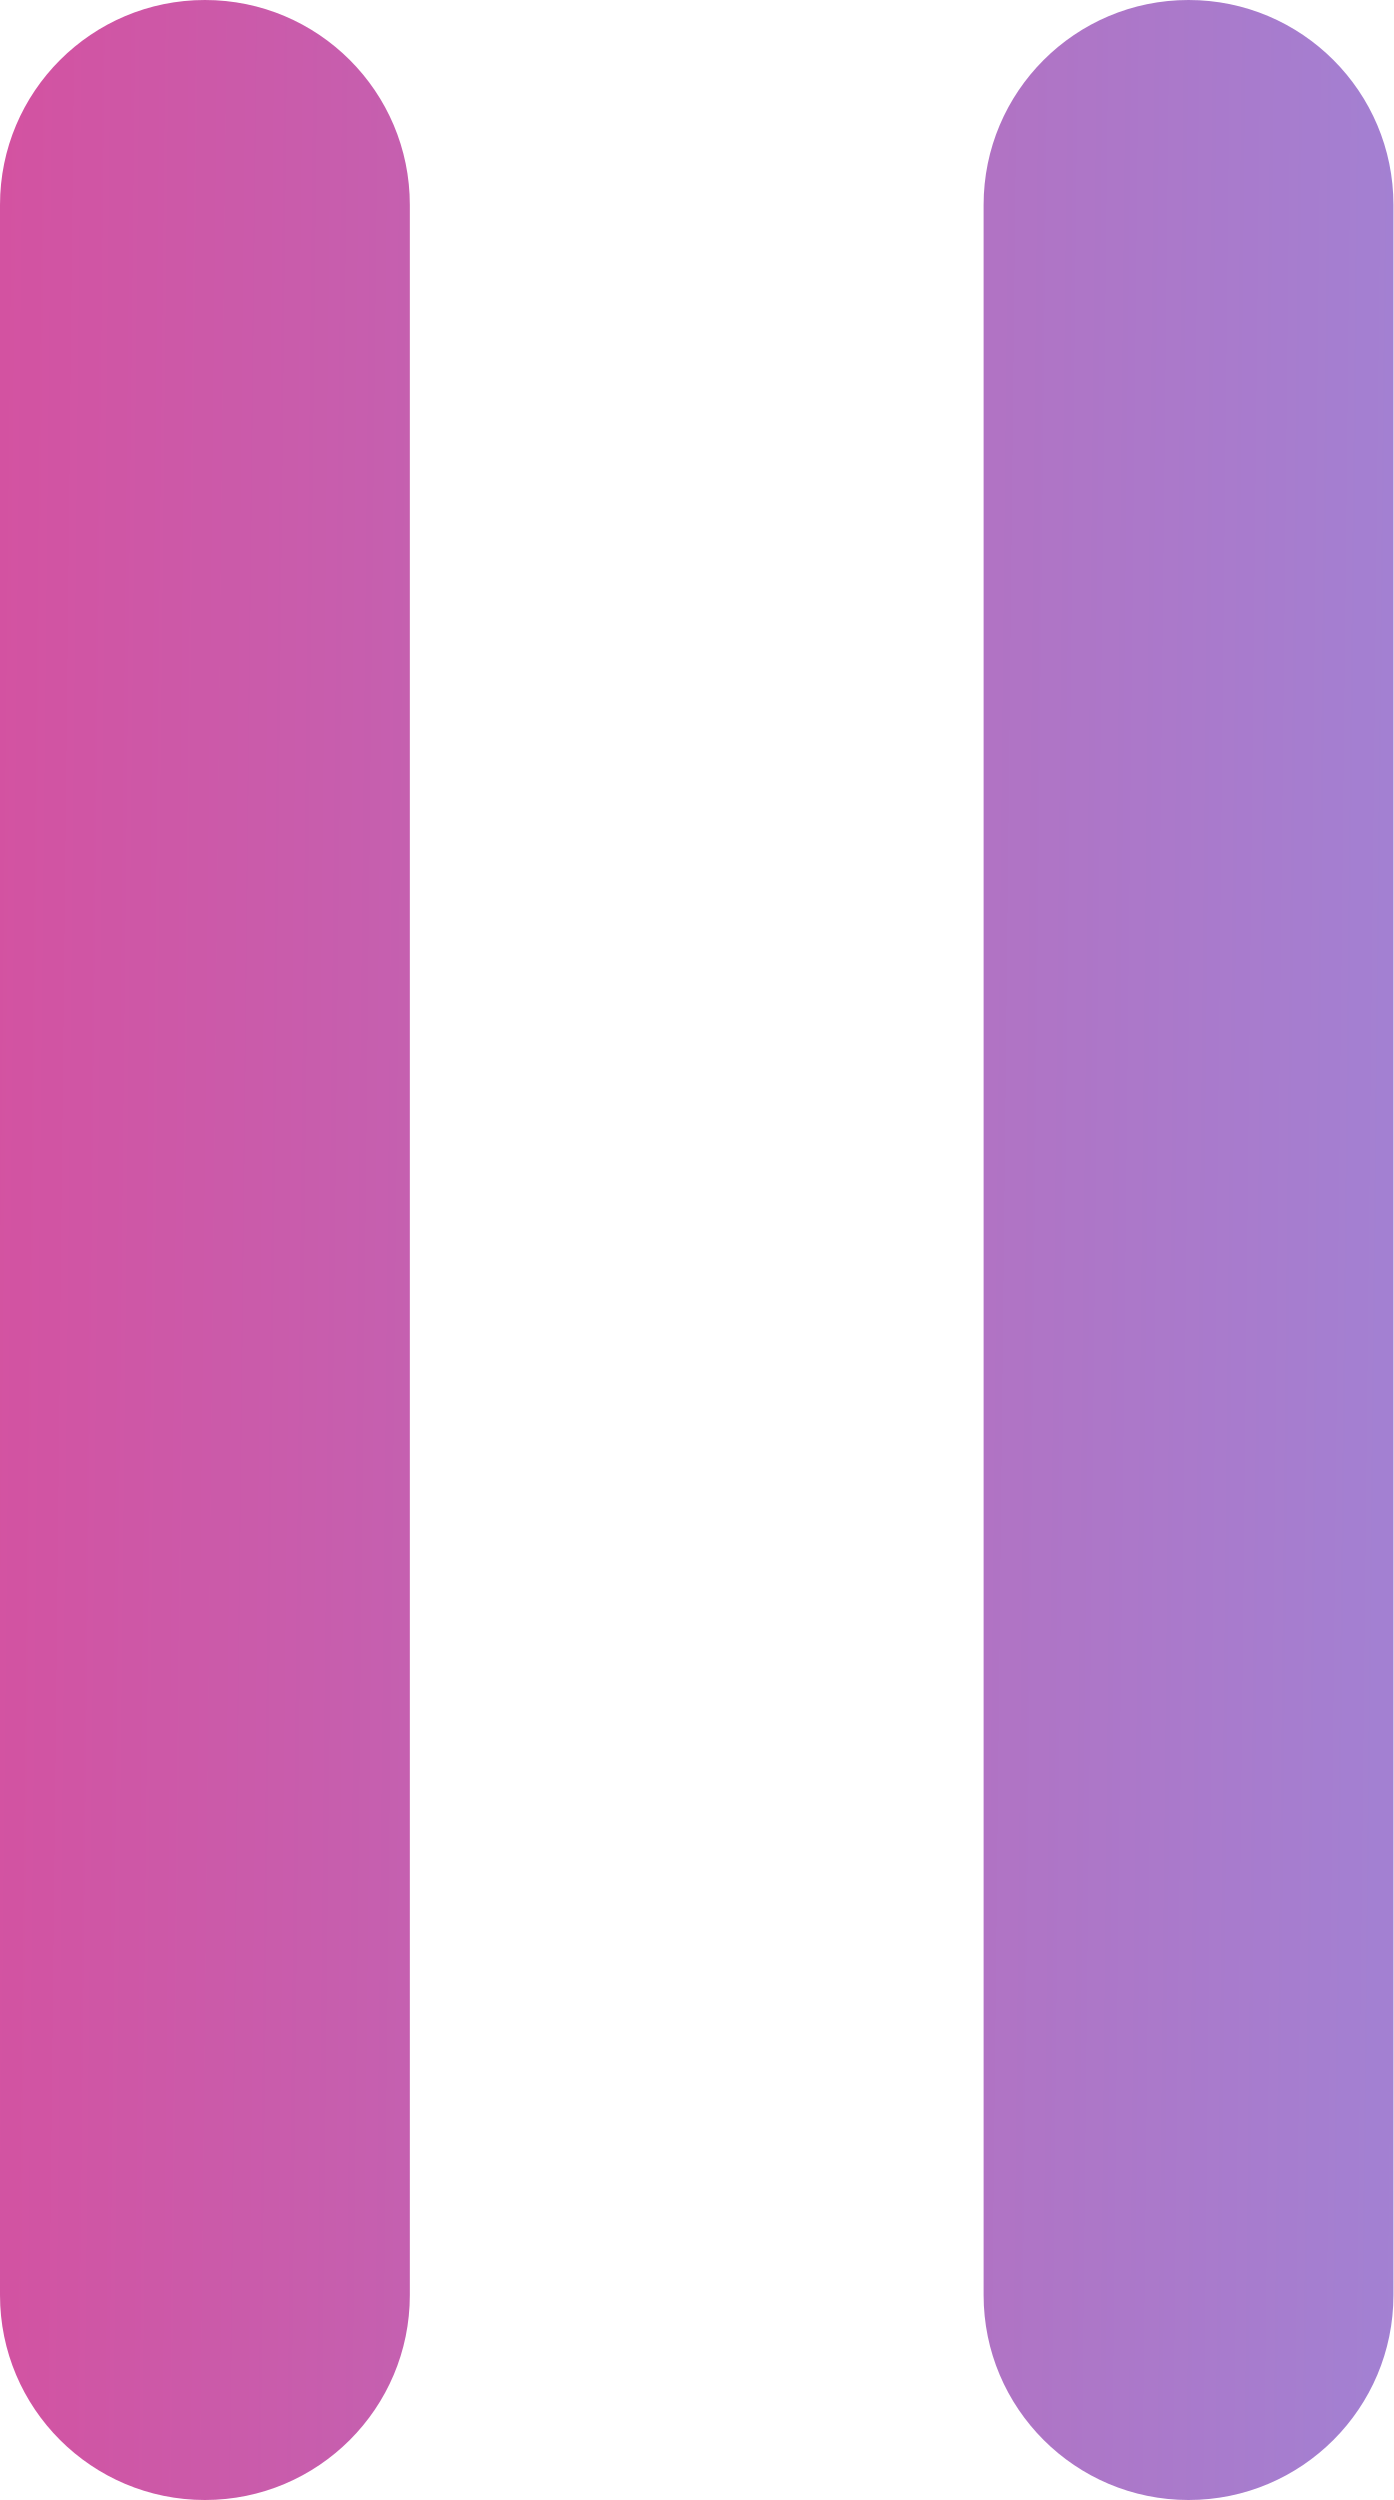
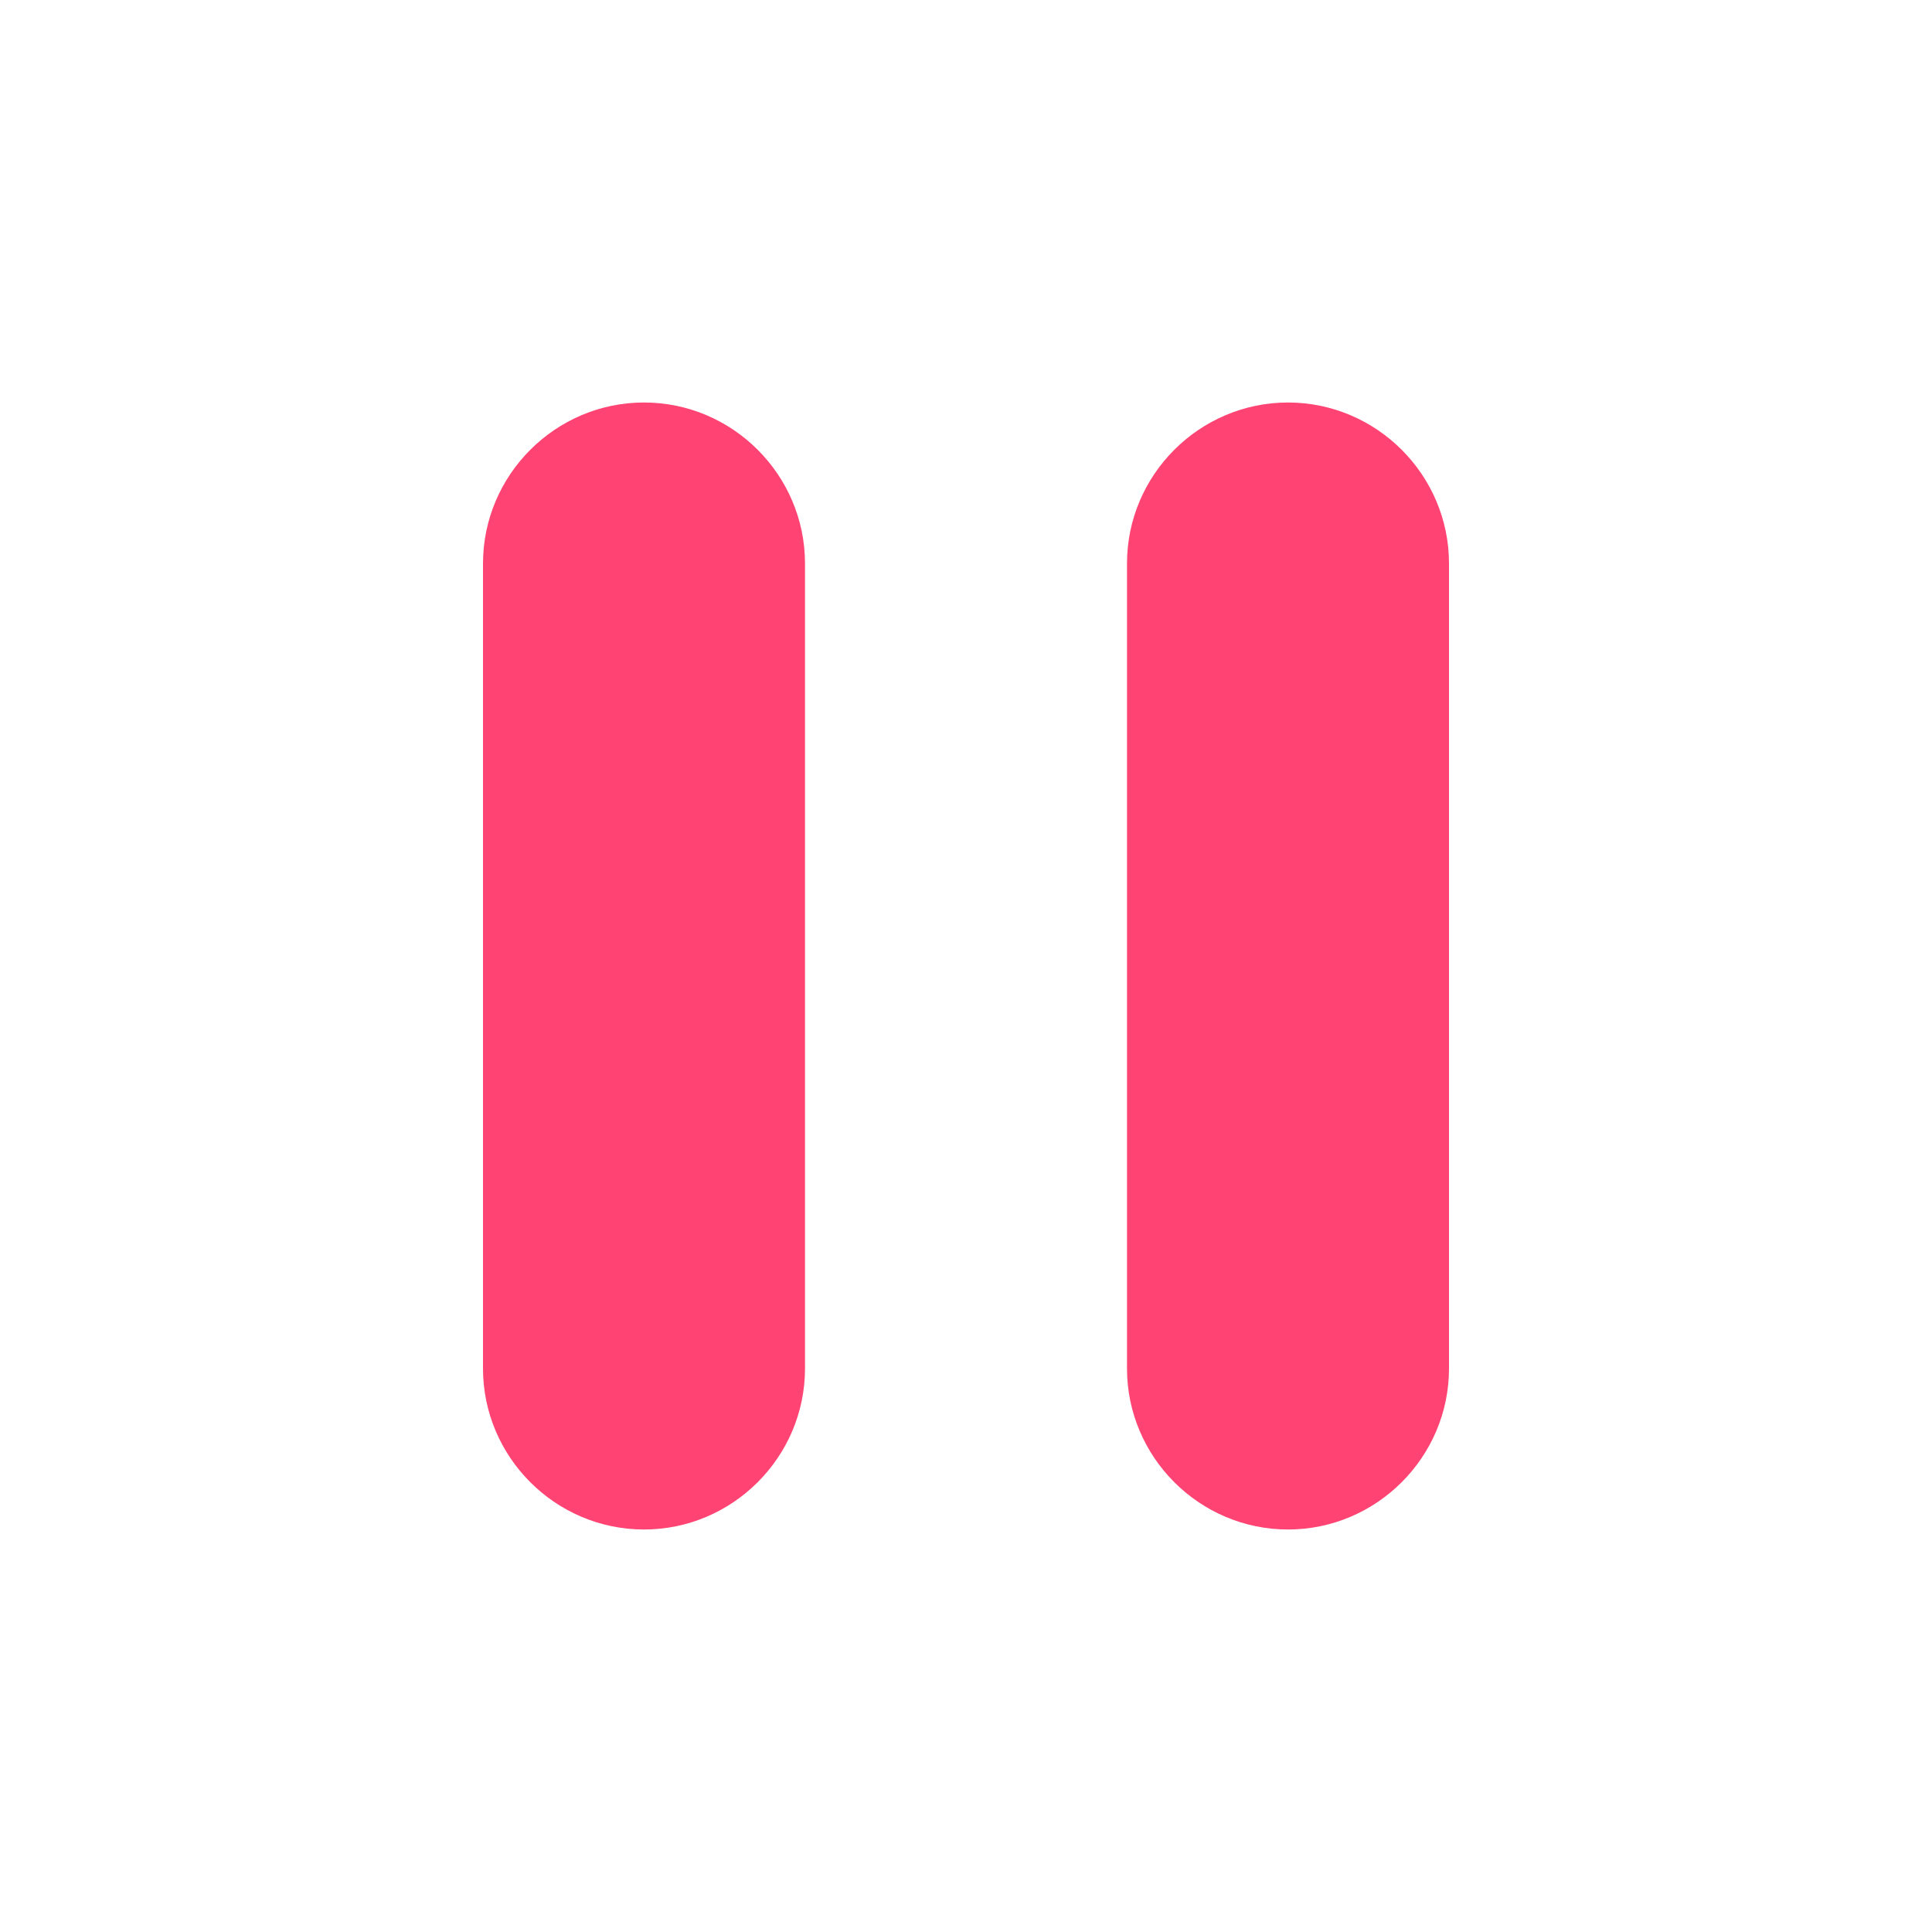
- <svg xmlns="http://www.w3.org/2000/svg" width="34" height="61" viewBox="0 0 34 61" fill="none">
-   <mask id="mask0" mask-type="alpha" maskUnits="userSpaceOnUse" x="0" y="0" width="34" height="61">
-     <rect width="10" height="61" rx="5" fill="#913131" />
-     <rect x="24" width="10" height="61" rx="5" fill="#913131" />
-   </mask>
-   <g mask="url(#mask0)">
-     <rect x="-9" y="-12" width="45" height="93" fill="url(#paint0_linear)" />
-   </g>
-   <defs>
-     <linearGradient id="paint0_linear" x1="-10" y1="29.5" x2="36" y2="30" gradientUnits="userSpaceOnUse">
-       <stop stop-color="#E14593" />
-       <stop offset="1" stop-color="#A083D5" />
-     </linearGradient>
-   </defs>
+ <svg xmlns="http://www.w3.org/2000/svg" viewBox="0 0 24 24" fill="#ff4473" width="48px" height="48px">
+   <path d="M8 19c1.1 0 2-.9 2-2V7c0-1.1-.9-2-2-2s-2 .9-2 2v10c0 1.1.9 2 2 2zm6-12v10c0 1.1.9 2 2 2s2-.9 2-2V7c0-1.1-.9-2-2-2s-2 .9-2 2z" />
</svg>
